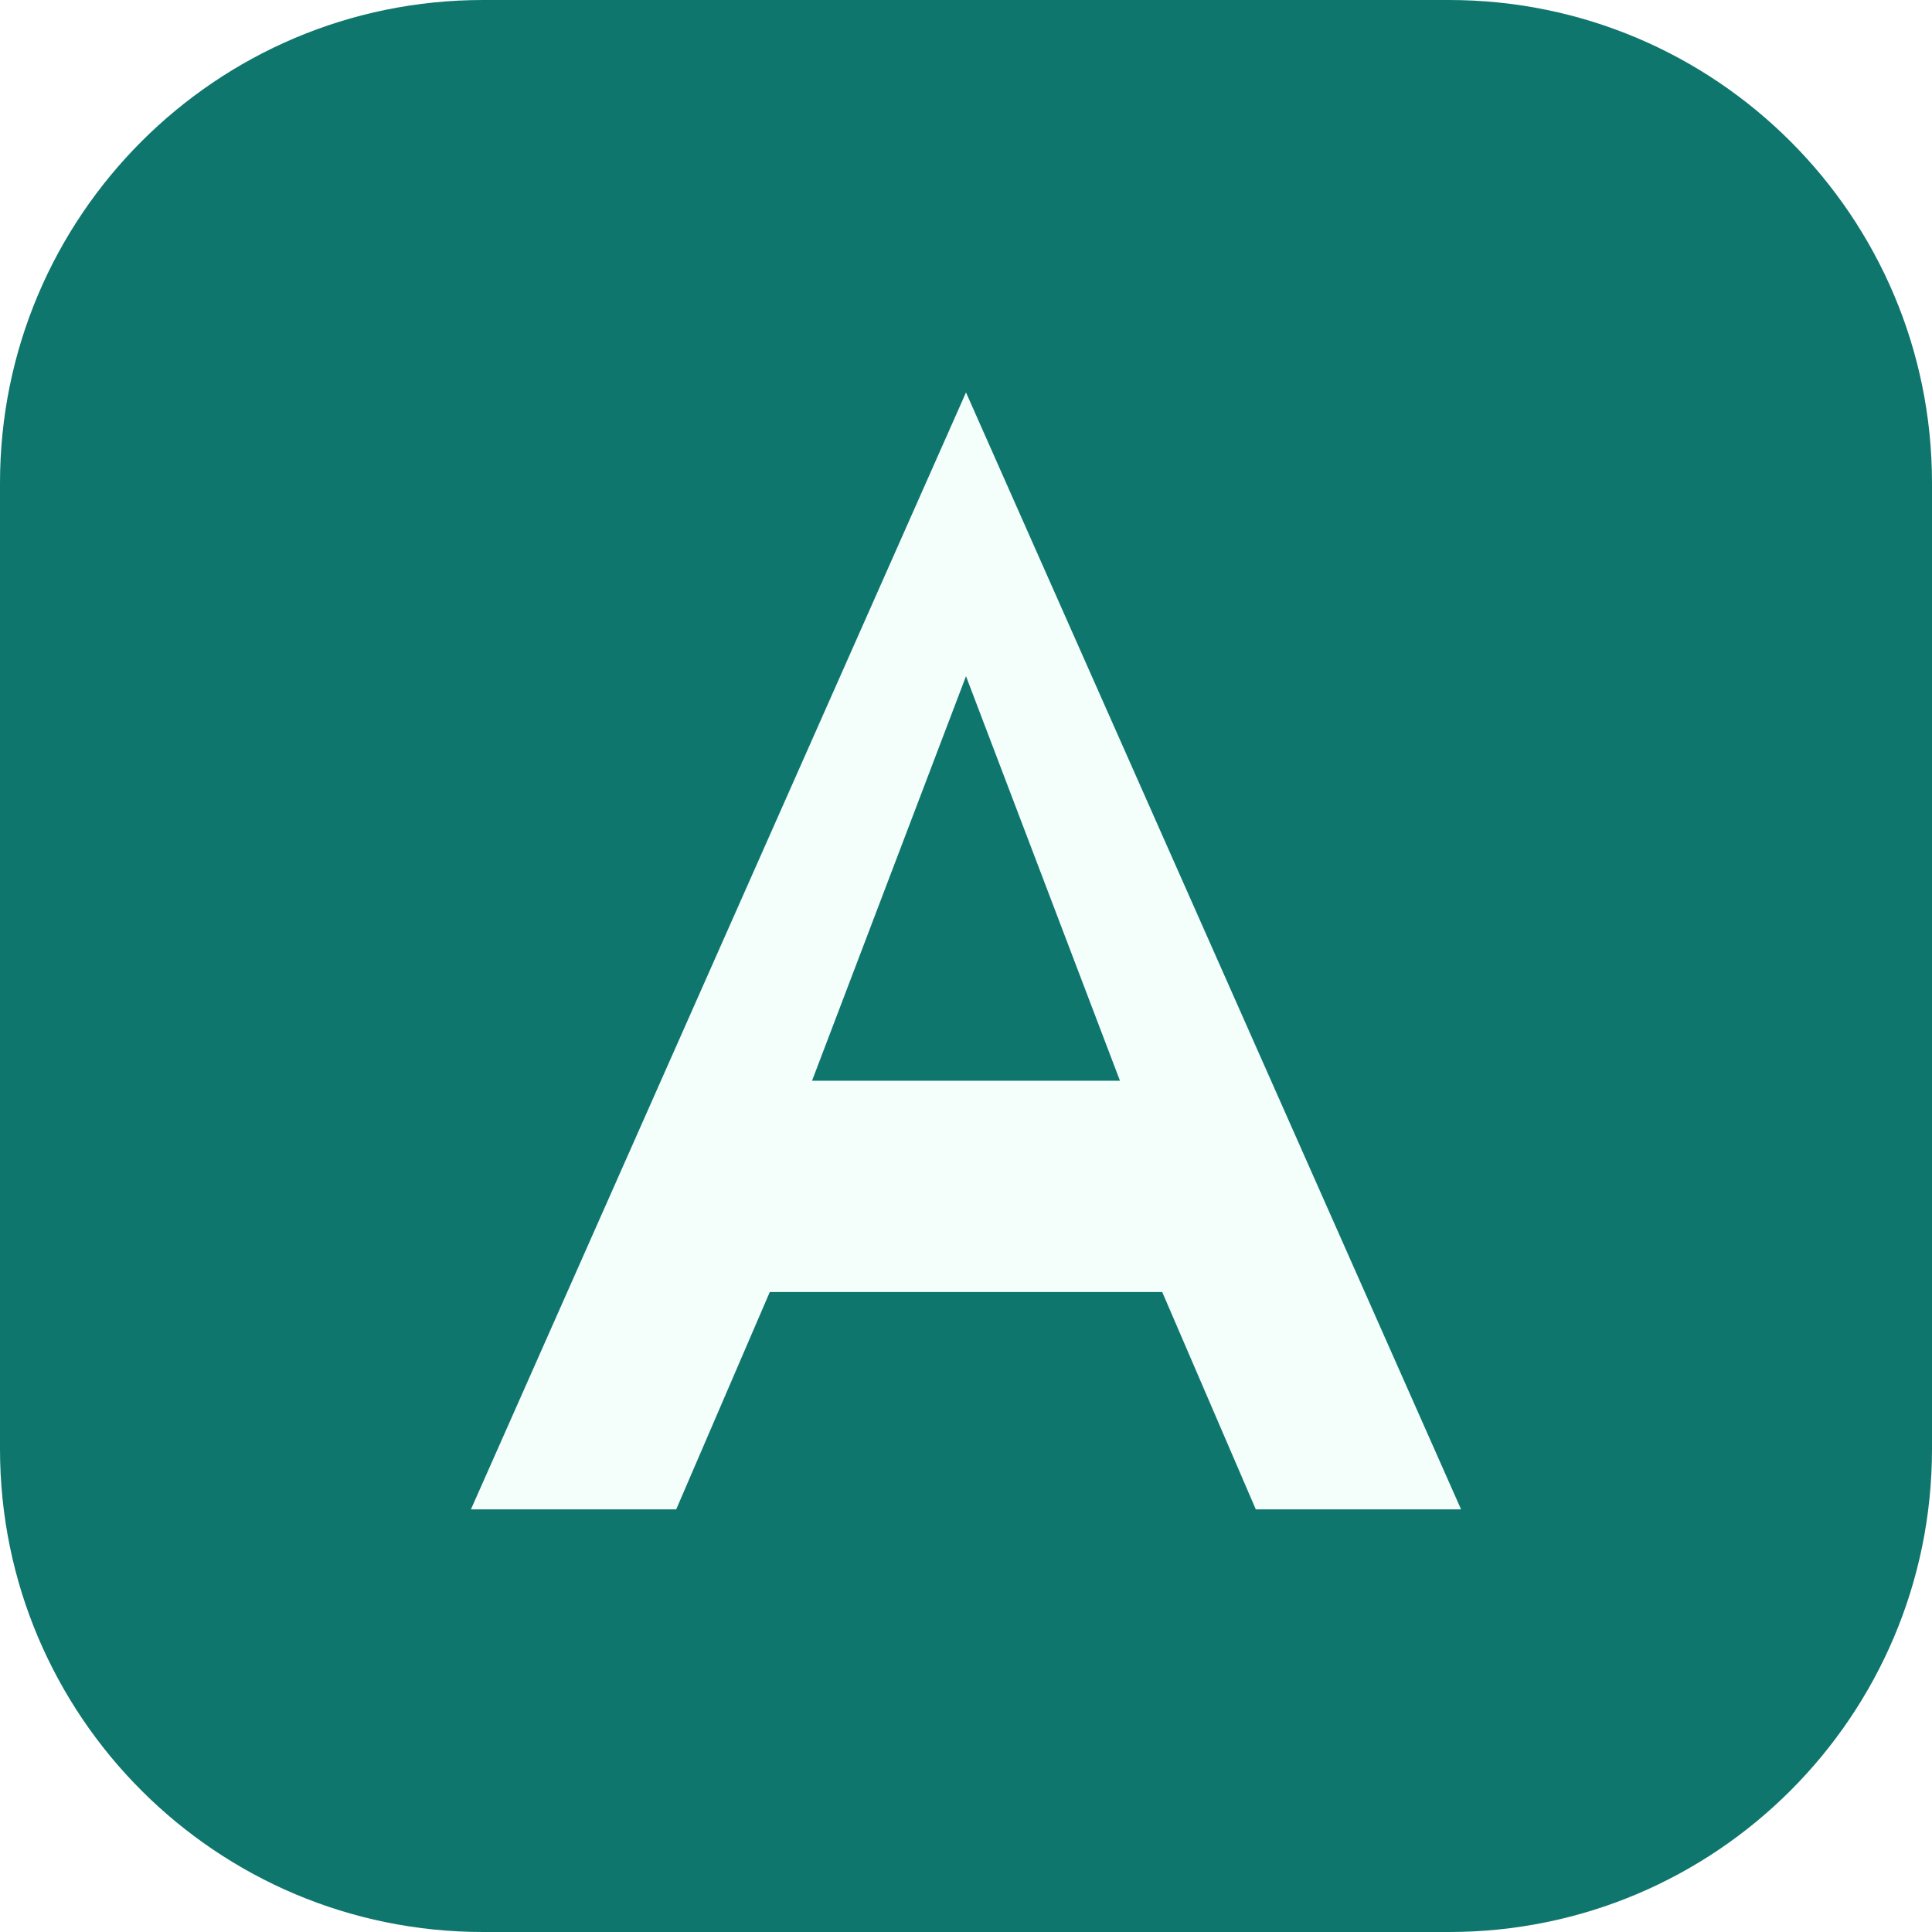
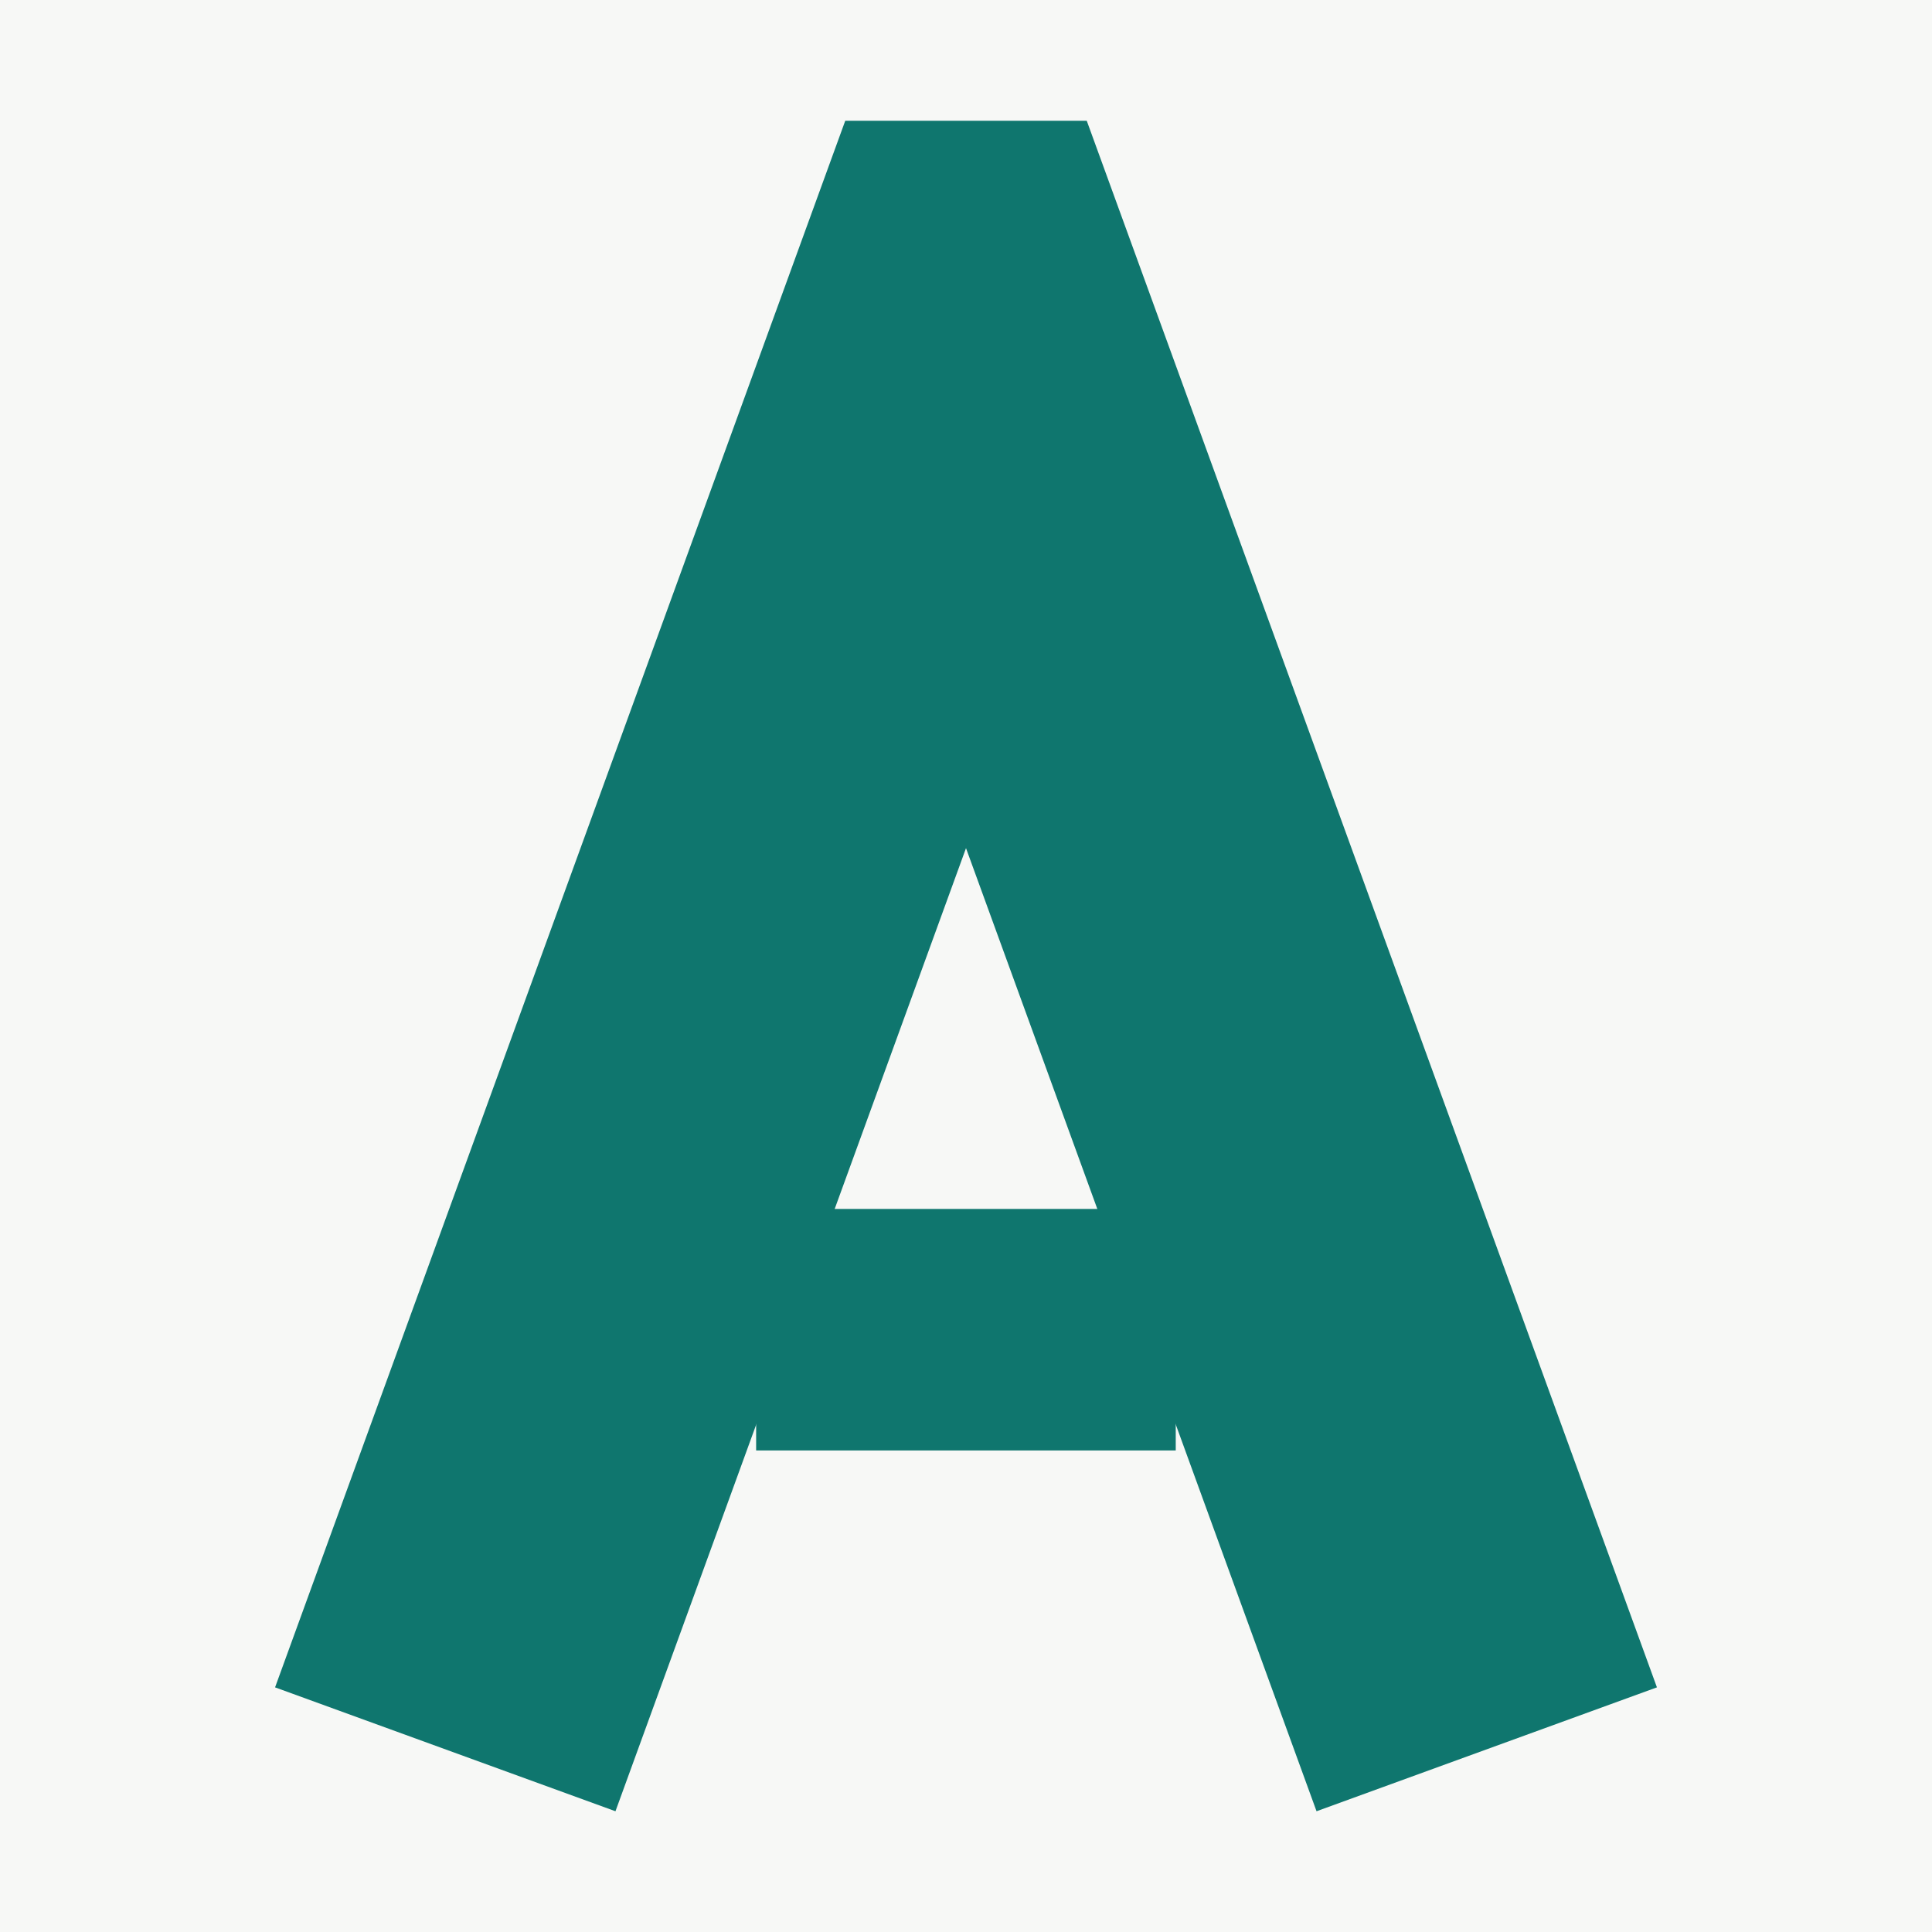
- <svg xmlns="http://www.w3.org/2000/svg" viewBox="0 0 32 32" fill="none">
-   <rect width="32" height="32" rx="8" fill="#0f766e" />
-   <path fill="#f4fffc" d="M16 6.5L24.2 25h-3.4l-1.55-3.6h-6.5L11.2 25H7.8L16 6.5zm-2.55 11.4h5.1L16 11.2l-2.55 6.7z" />
+ <svg xmlns="http://www.w3.org/2000/svg" viewBox="0 0 16 16" fill="none">
+   <rect width="16" height="16" fill="#f7f8f6" />
+   <g transform="translate(8 1) scale(1)" fill="#0f766e">
+     <path d="M-1 0 L1 0 L5.722 12.974 L2.903 14 L0 6.024 L-2.903 14 L-5.722 12.974 Z" />
+     <rect x="-1.738" y="9.012" width="3.475" height="2" />
+   </g>
</svg>
